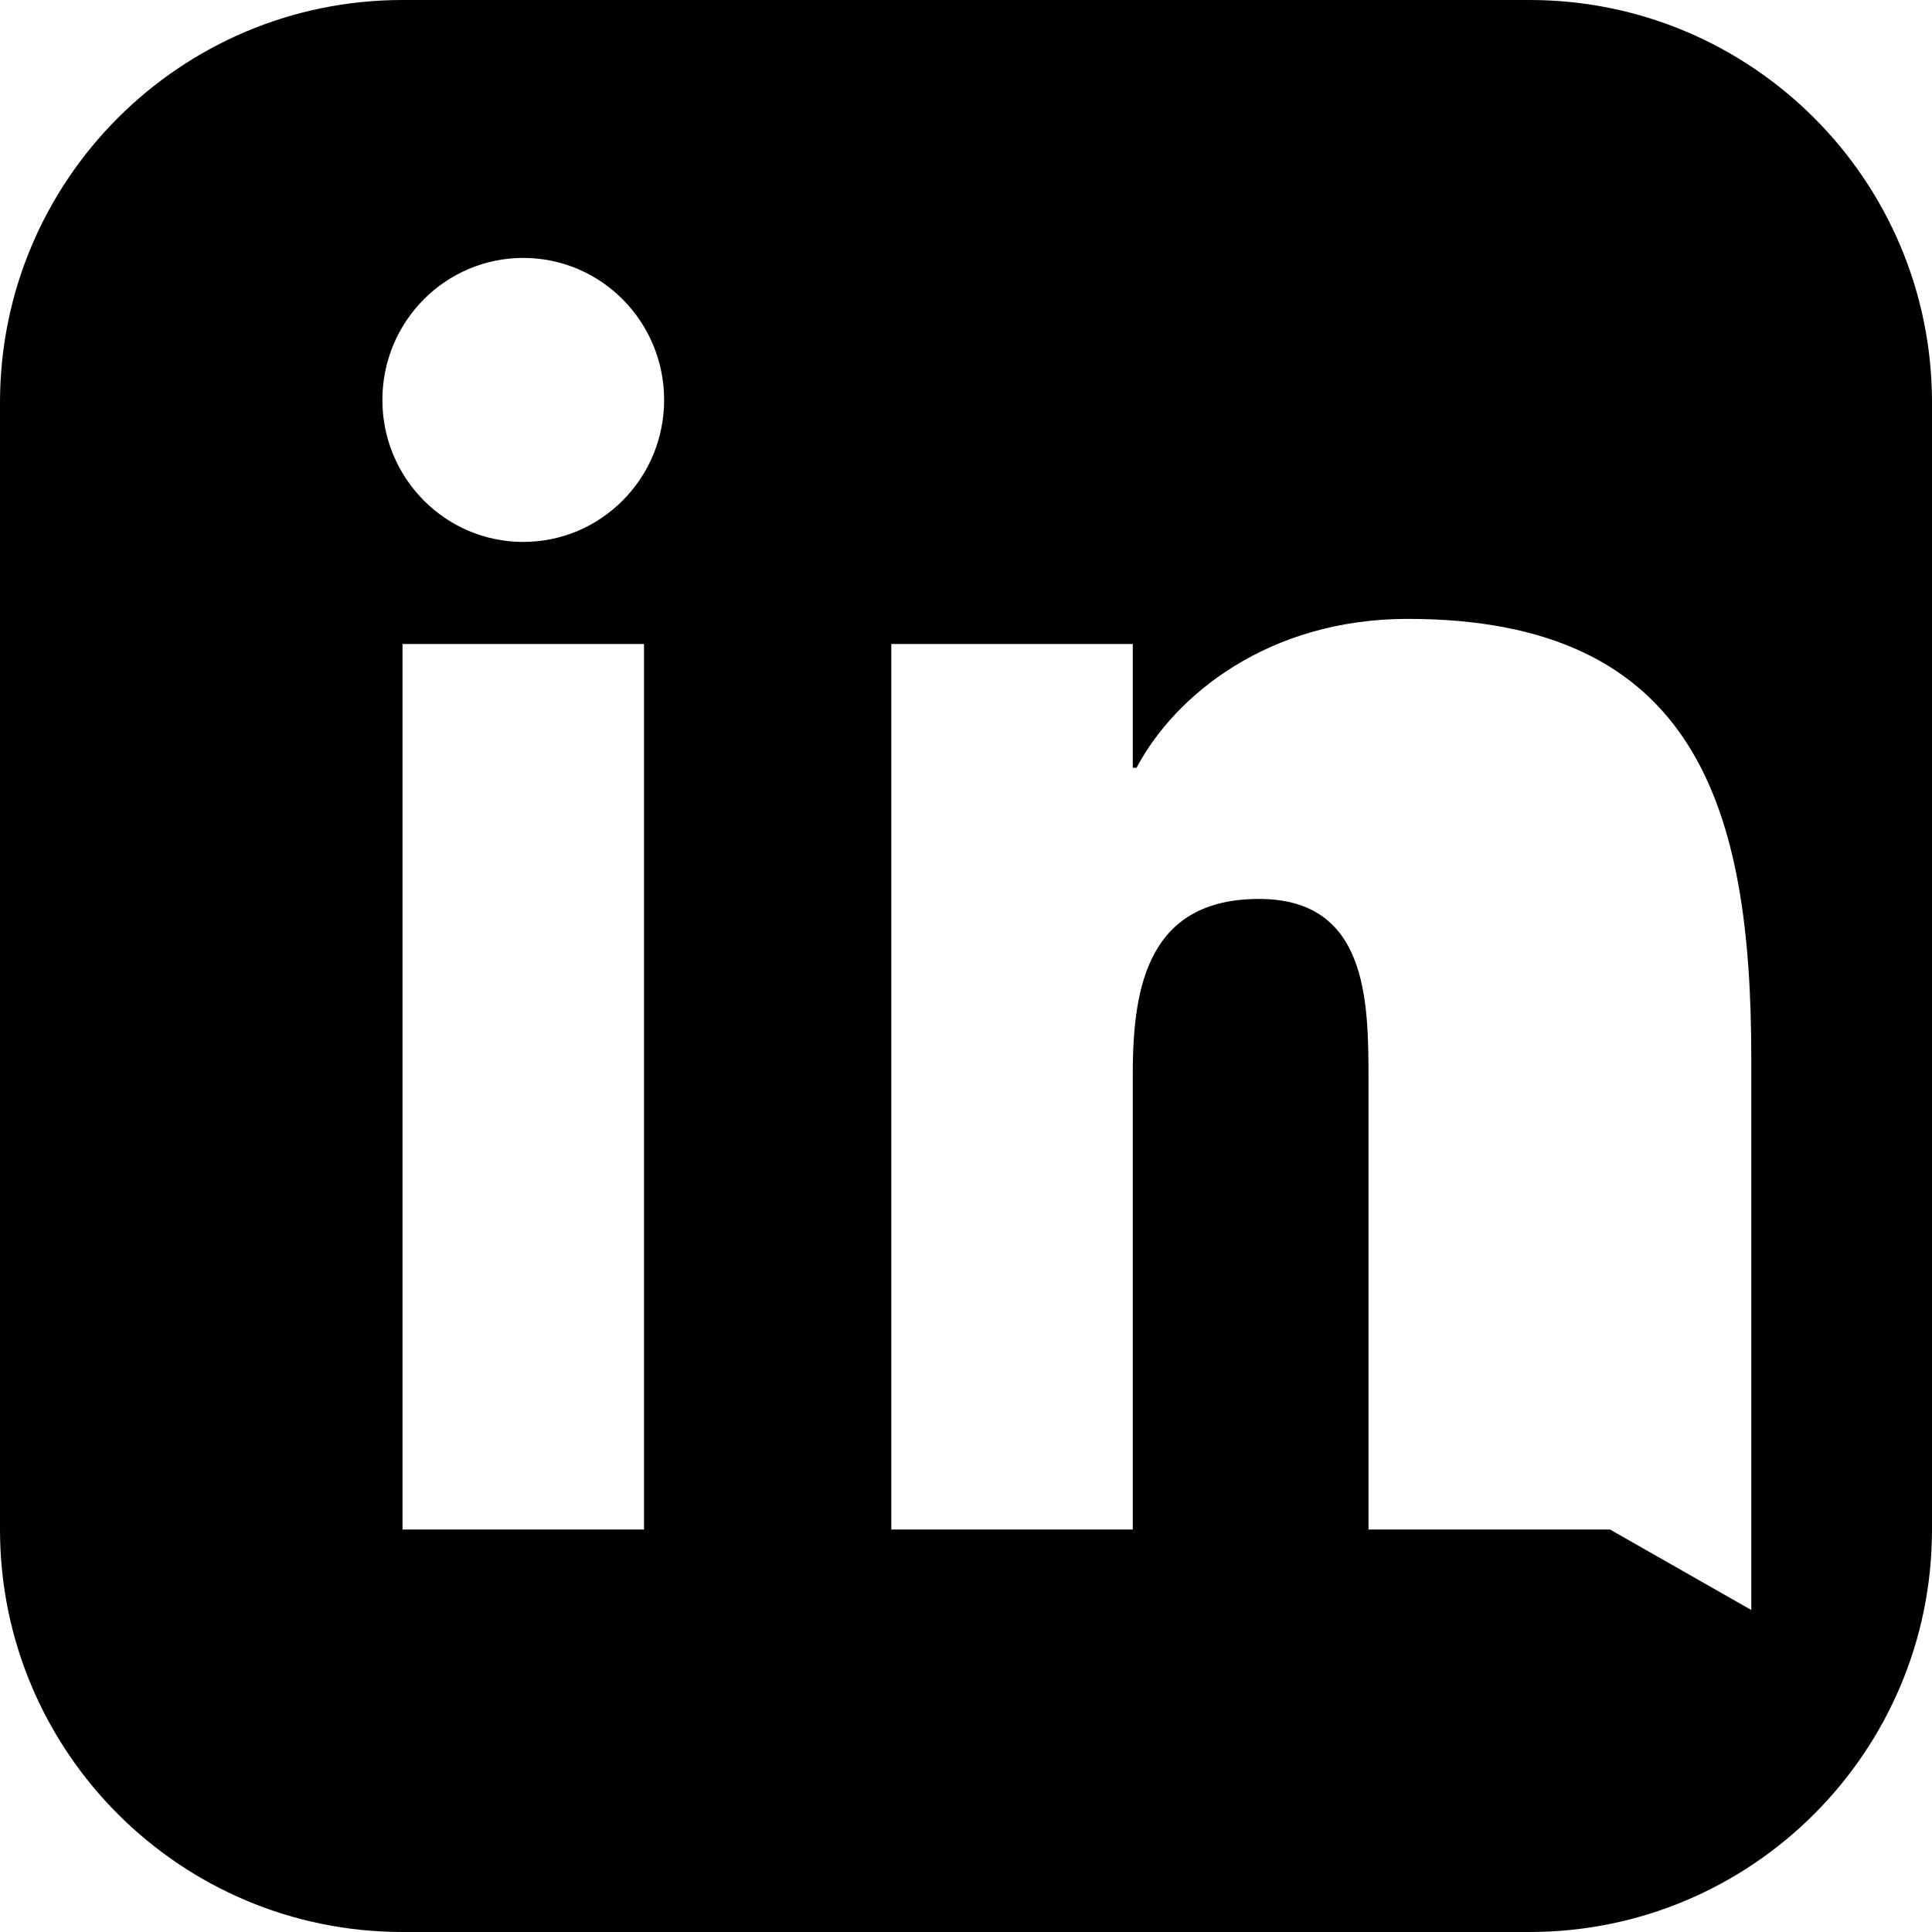
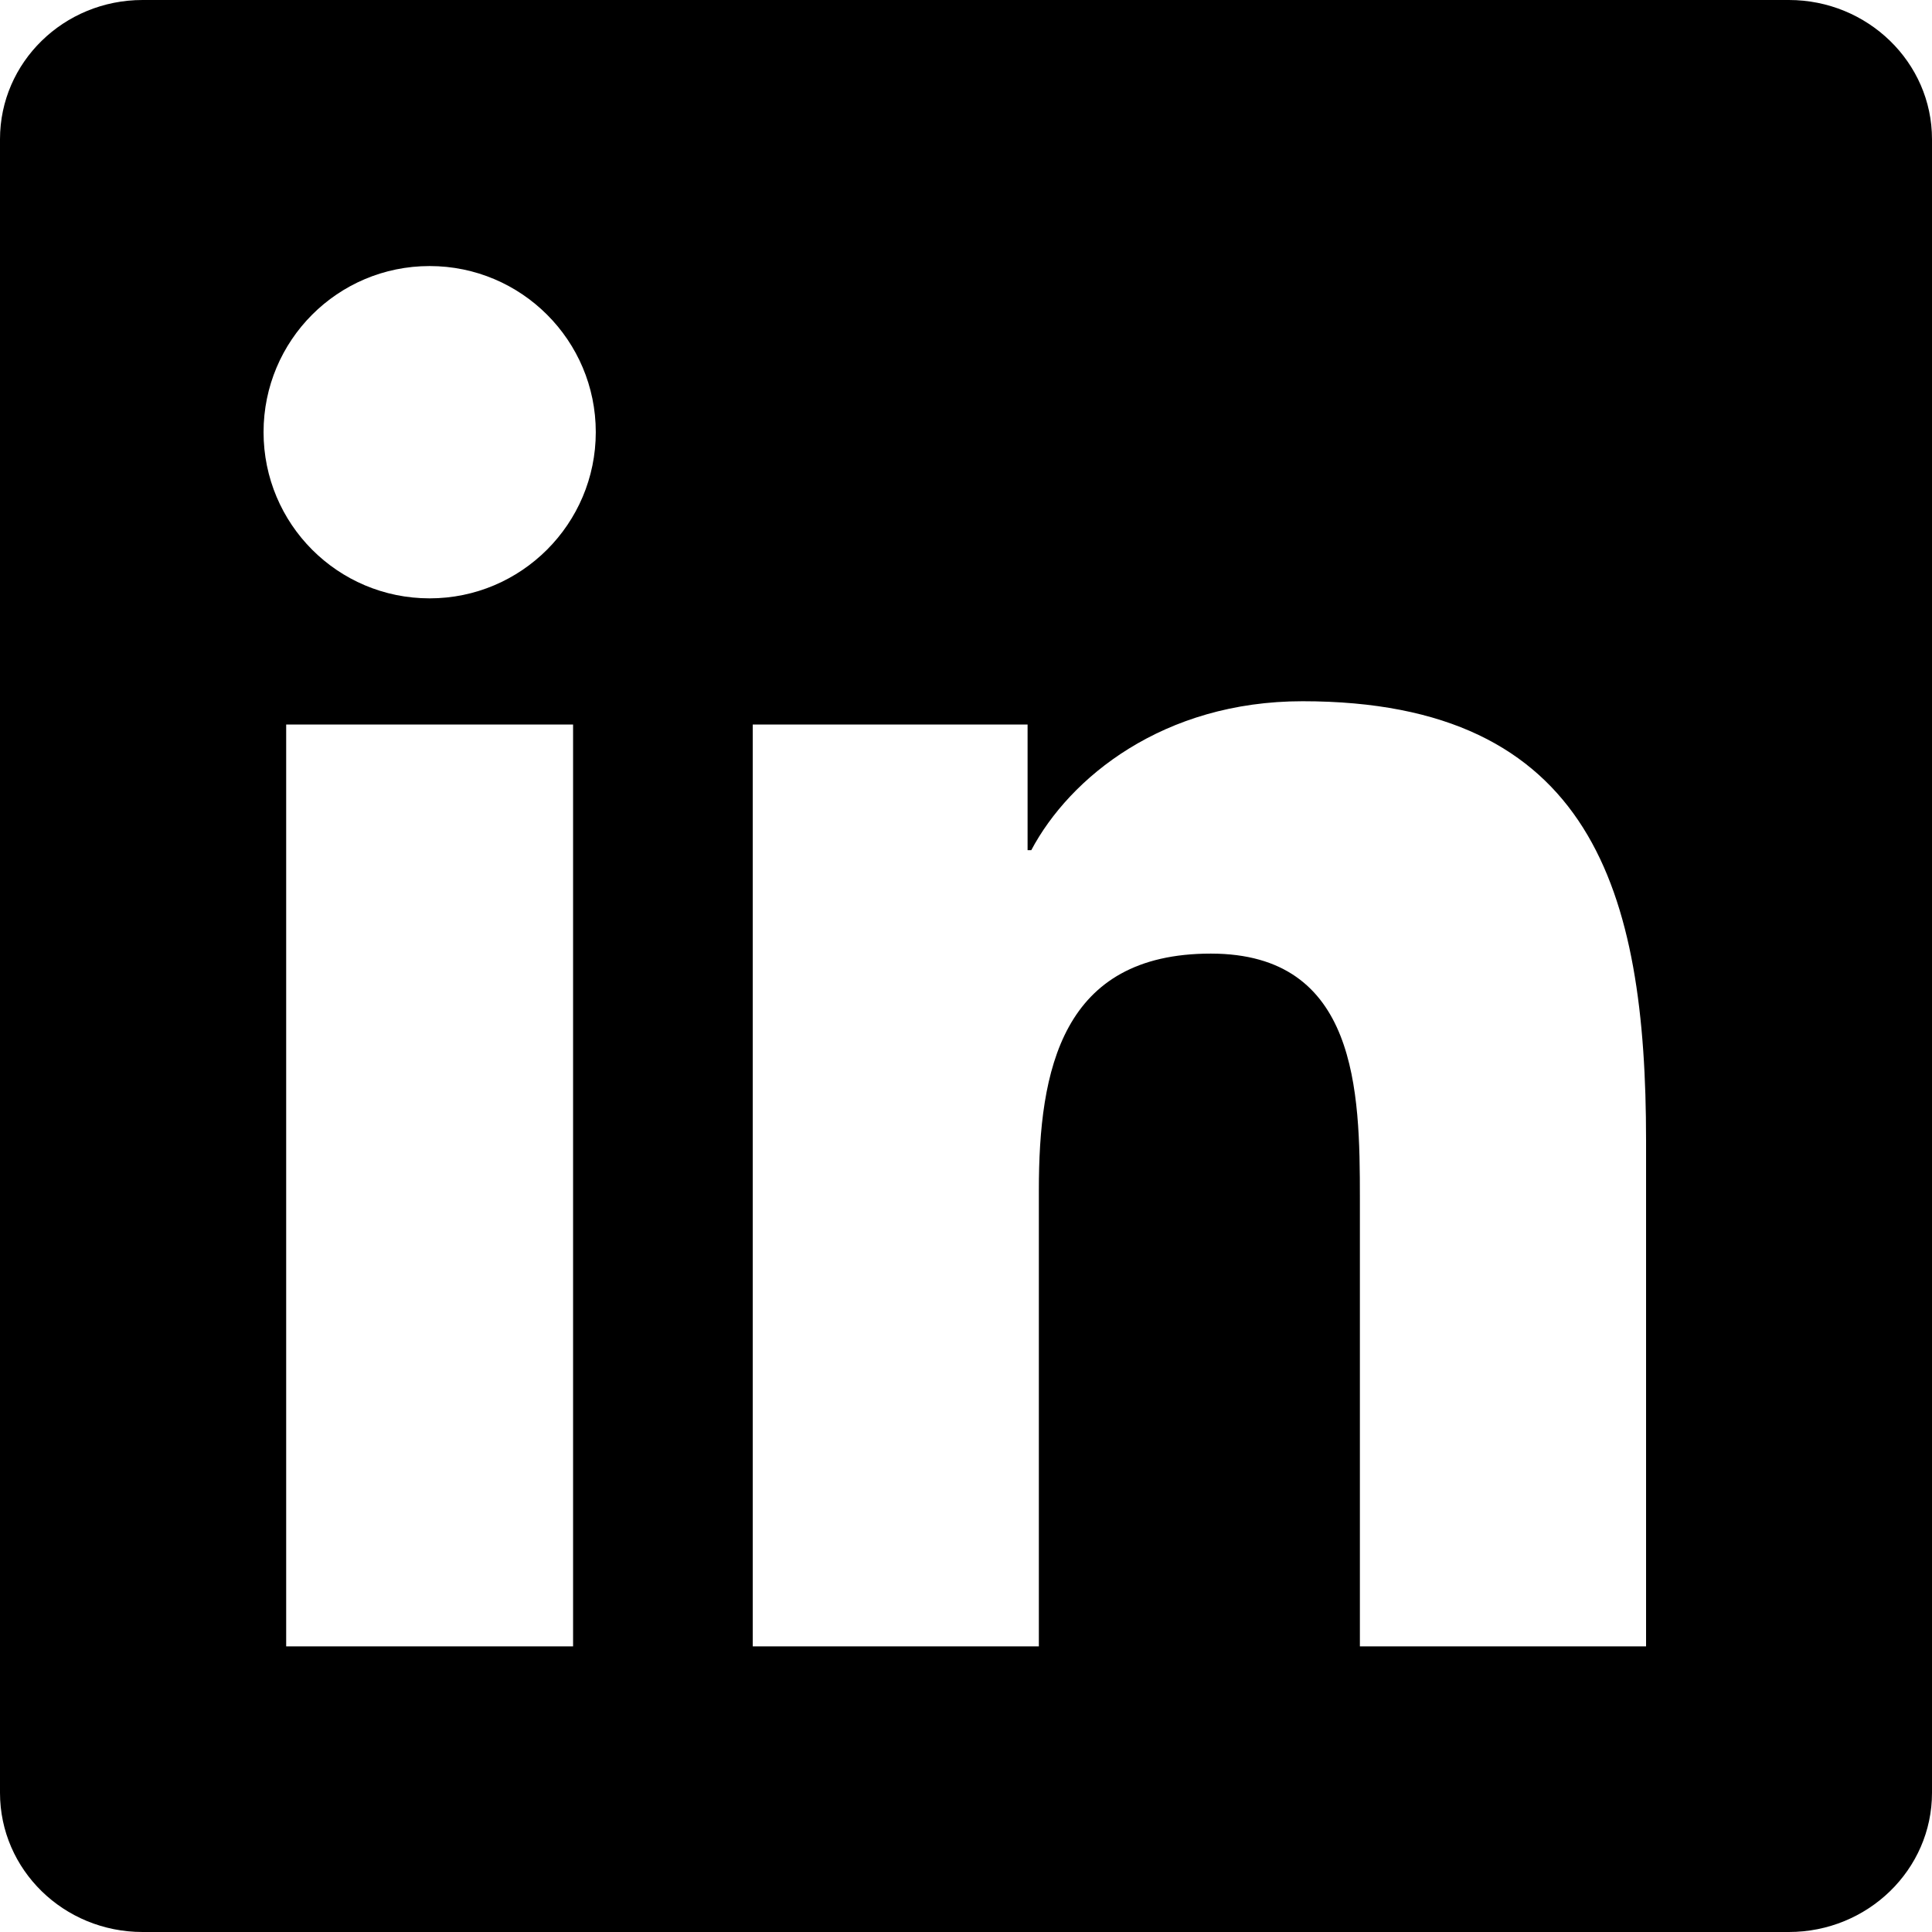
<svg xmlns="http://www.w3.org/2000/svg" width="24px" height="24px" viewBox="0 0 24 24" version="1.1">
-   <path d="M19 0h-14c-2.761 0-5 2.239-5 5v14c0 2.761 2.239 5 5 5h14c2.762 0 5-2.239 5-5v-14c0-2.761-2.238-5-5-5zm-11 19h-3v-11h3v11zm-1.5-12.268c-.966 0-1.75-.79-1.75-1.764s.784-1.764 1.75-1.764 1.75.79 1.75 1.764-.783 1.764-1.75 1.764zm13.5 12.268h-3v-5.604c0-.976-.017-2.229-1.359-2.229-1.36 0-1.569 1.062-1.569 2.158v5.675h-3v-11h3v1.538h.046c.477-.9 1.637-1.85 3.37-1.85 3.601 0 4.267 2.37 4.267 5.455v6.857z" fill="currentColor" />
+   <path d="M20.447 20.452h-3.554v-5.569c0-1.328-.027-3.037-1.852-3.037-1.853 0-2.136 1.445-2.136 2.939v5.667H9.351V9h3.414v1.561h.046c.477-.9 1.637-1.85 3.37-1.85 3.601 0 4.267 2.37 4.267 5.455v6.286zM5.337 7.433c-1.144 0-2.063-.926-2.063-2.065 0-1.138.92-2.063 2.063-2.063 1.14 0 2.064.925 2.064 2.063 0 1.139-.925 2.065-2.064 2.065zm1.782 13.019H3.555V9h3.564v11.452zM22.225 0H1.771C.792 0 0 .774 0 1.729v20.542C0 23.227.792 24 1.771 24h20.451C23.2 24 24 23.227 24 22.271V1.729C24 .774 23.2 0 22.222 0h.003z" fill="currentColor" />
</svg>
